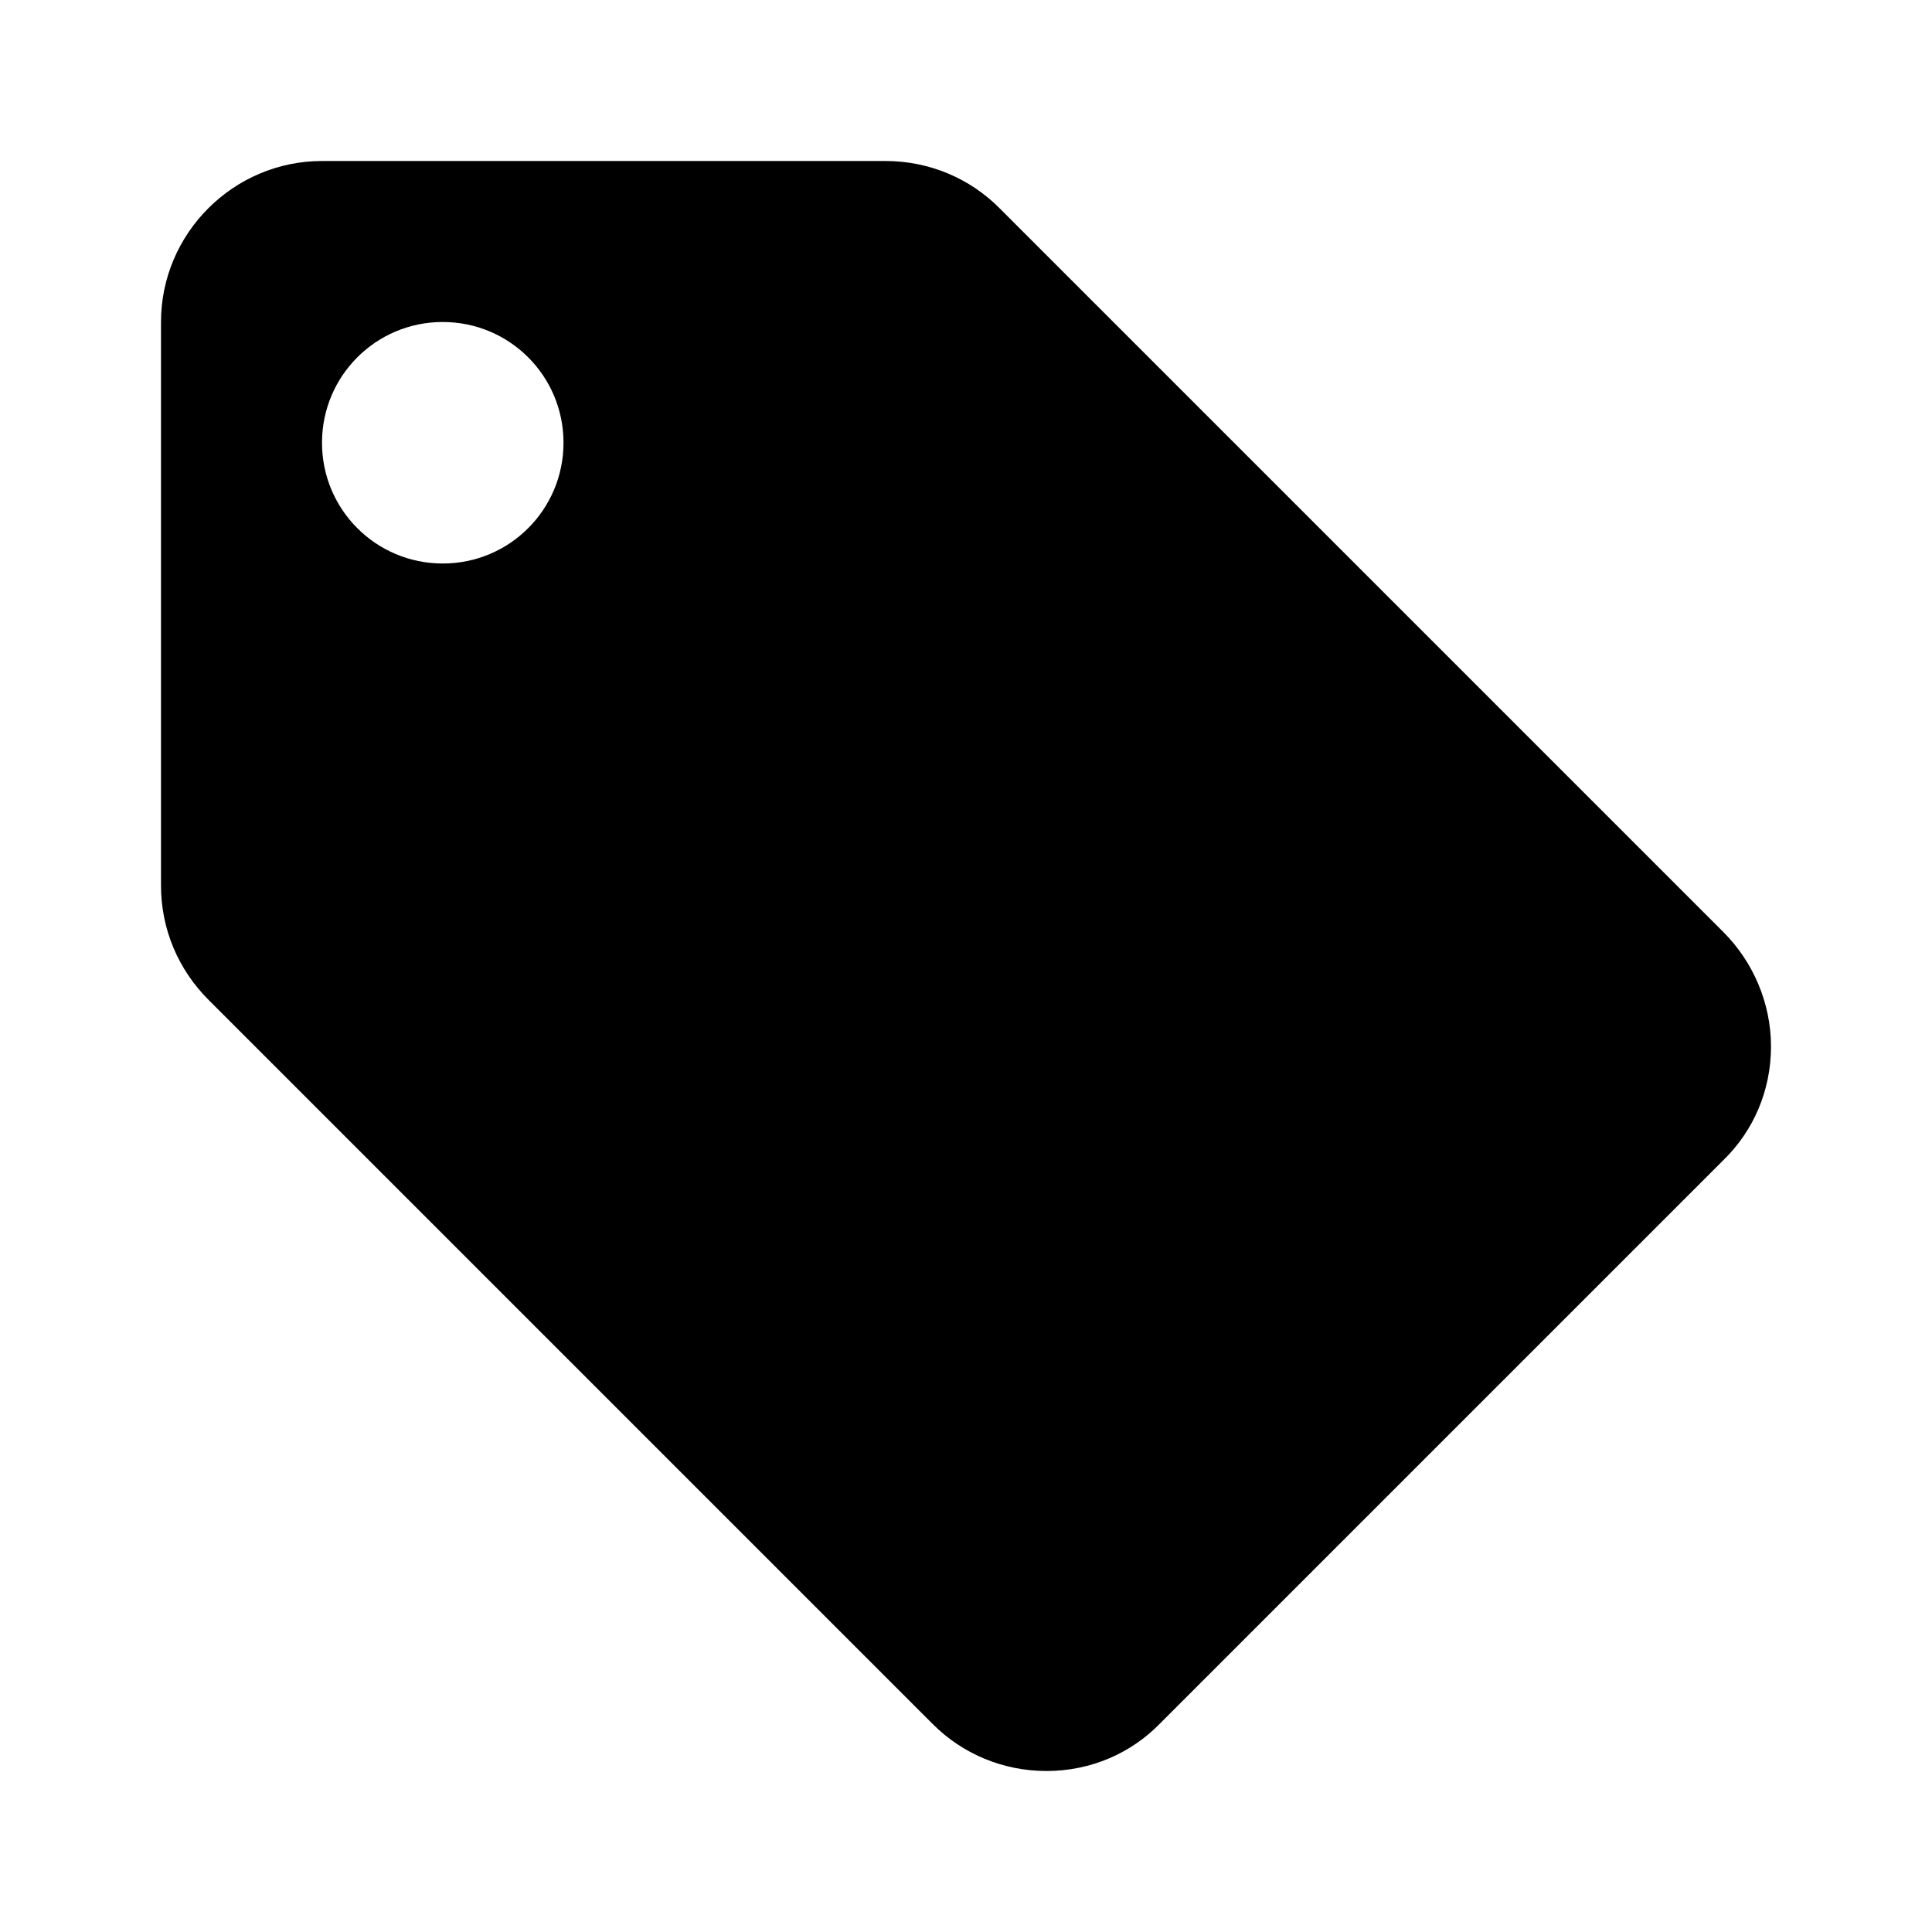
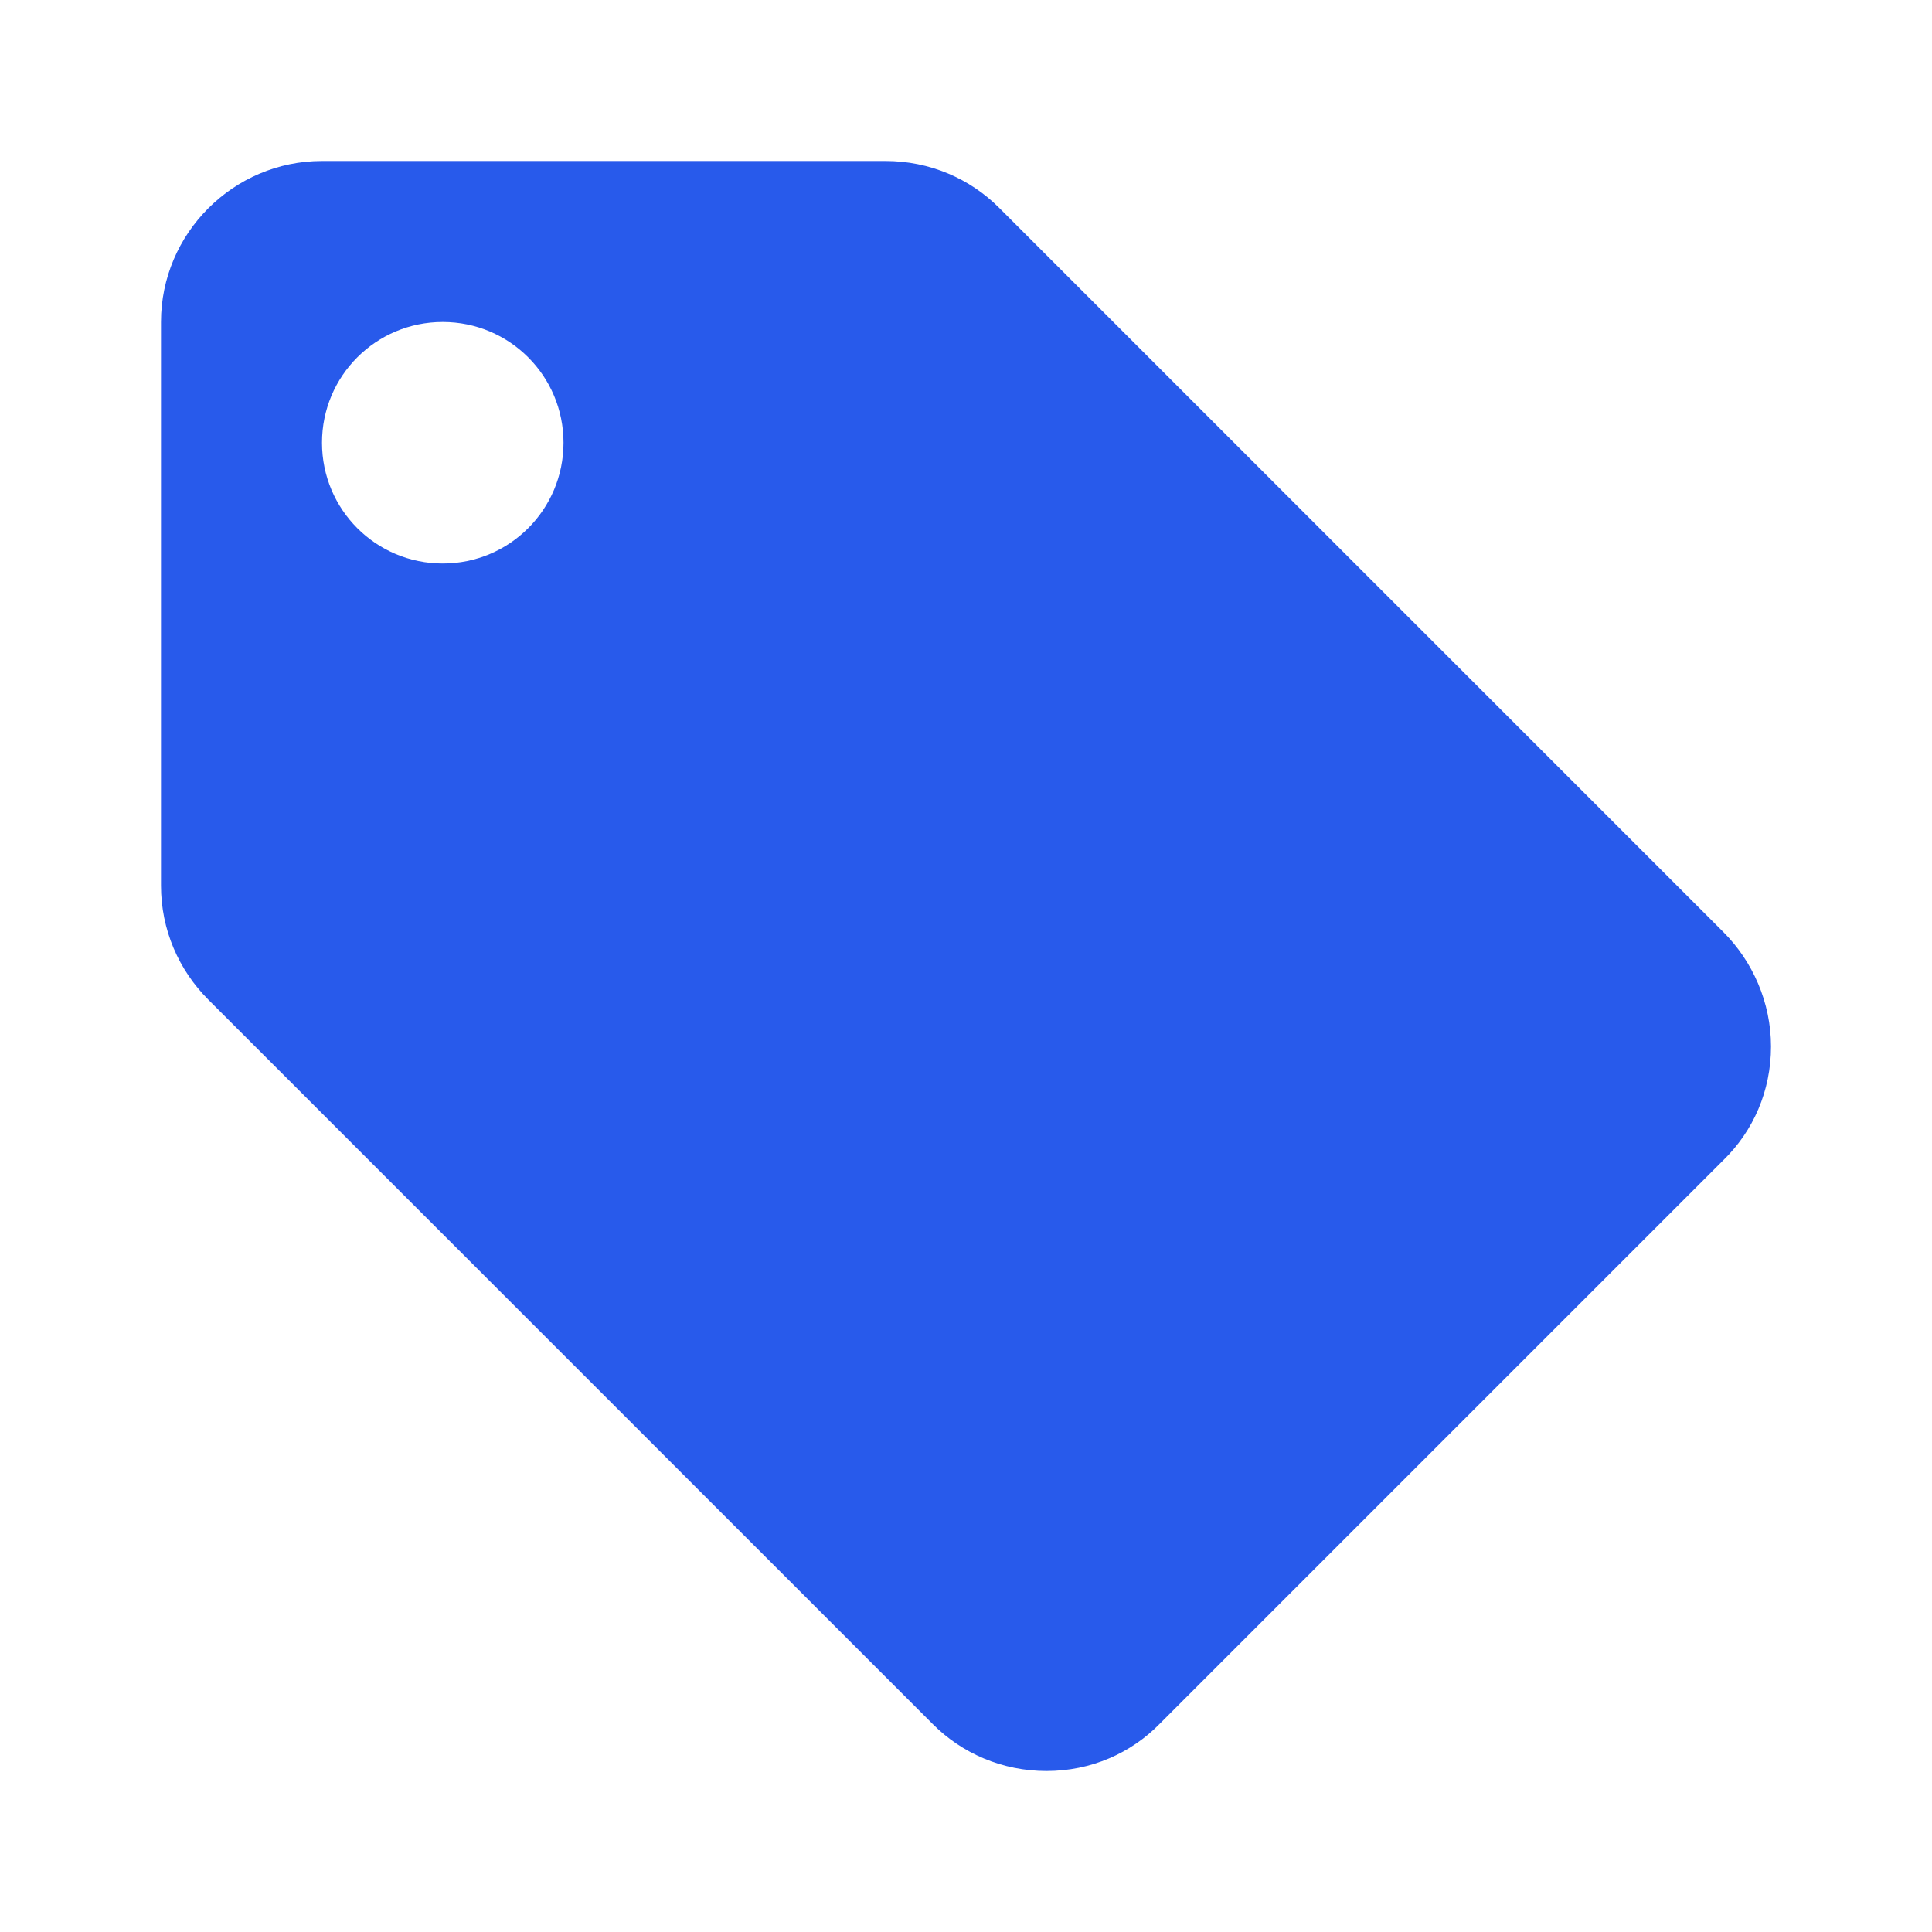
<svg xmlns="http://www.w3.org/2000/svg" height="24" viewBox="0 0 24 24" width="24">
  <path d="M0 0h24v24H0V0z" fill="none" />
-   <path d="M21.41 11.58l-9-9C12.05 2.22 11.55 2 11 2H4c-1.1 0-2 .9-2 2v7c0 .55.22 1.05.59 1.42l9 9c.36.36.86.58 1.41.58s1.05-.22 1.41-.59l7-7c.37-.36.59-.86.59-1.41s-.23-1.06-.59-1.42zM5.5 7C4.67 7 4 6.33 4 5.5S4.67 4 5.5 4 7 4.67 7 5.5 6.33 7 5.5 7z" />
+   <path d="M21.41 11.58l-9-9C12.05 2.22 11.55 2 11 2H4c-1.1 0-2 .9-2 2v7c0 .55.22 1.05.59 1.42l9 9c.36.36.86.58 1.41.58s1.05-.22 1.41-.59l7-7c.37-.36.59-.86.59-1.41s-.23-1.06-.59-1.42zM5.5 7C4.67 7 4 6.33 4 5.5S4.67 4 5.5 4 7 4.67 7 5.5 6.33 7 5.5 7z" fill="#285AEB" />
</svg>
